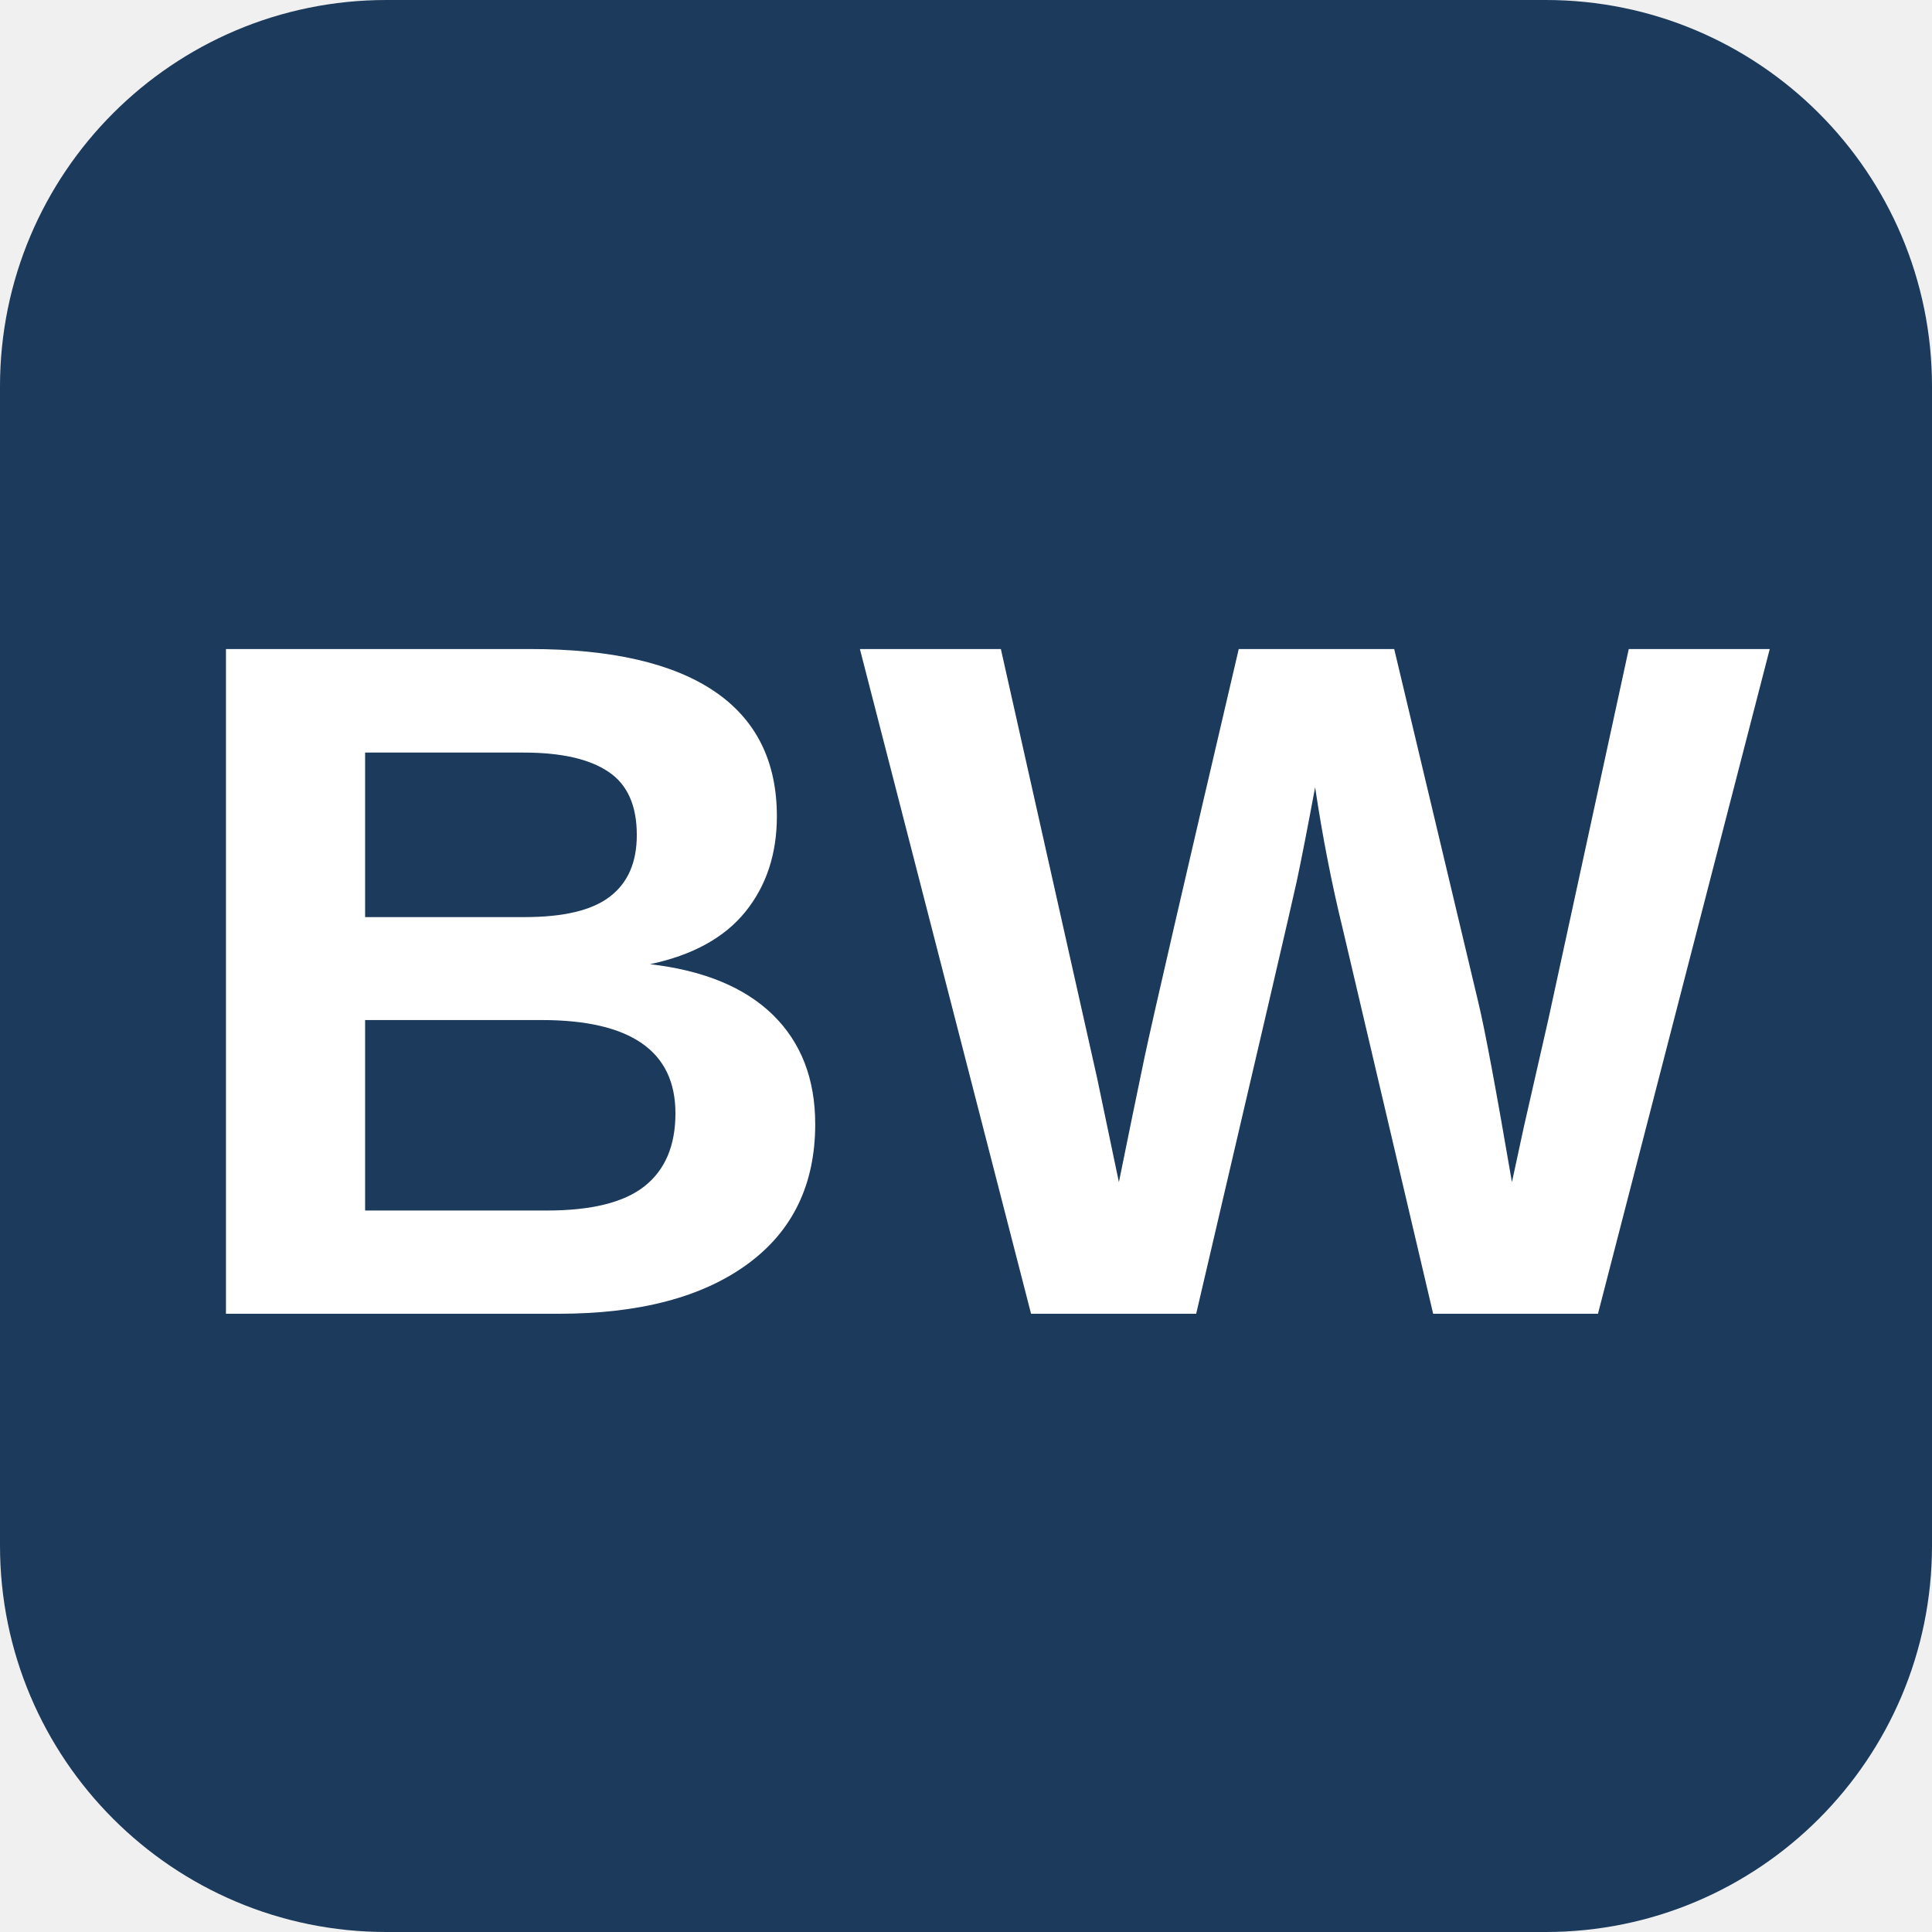
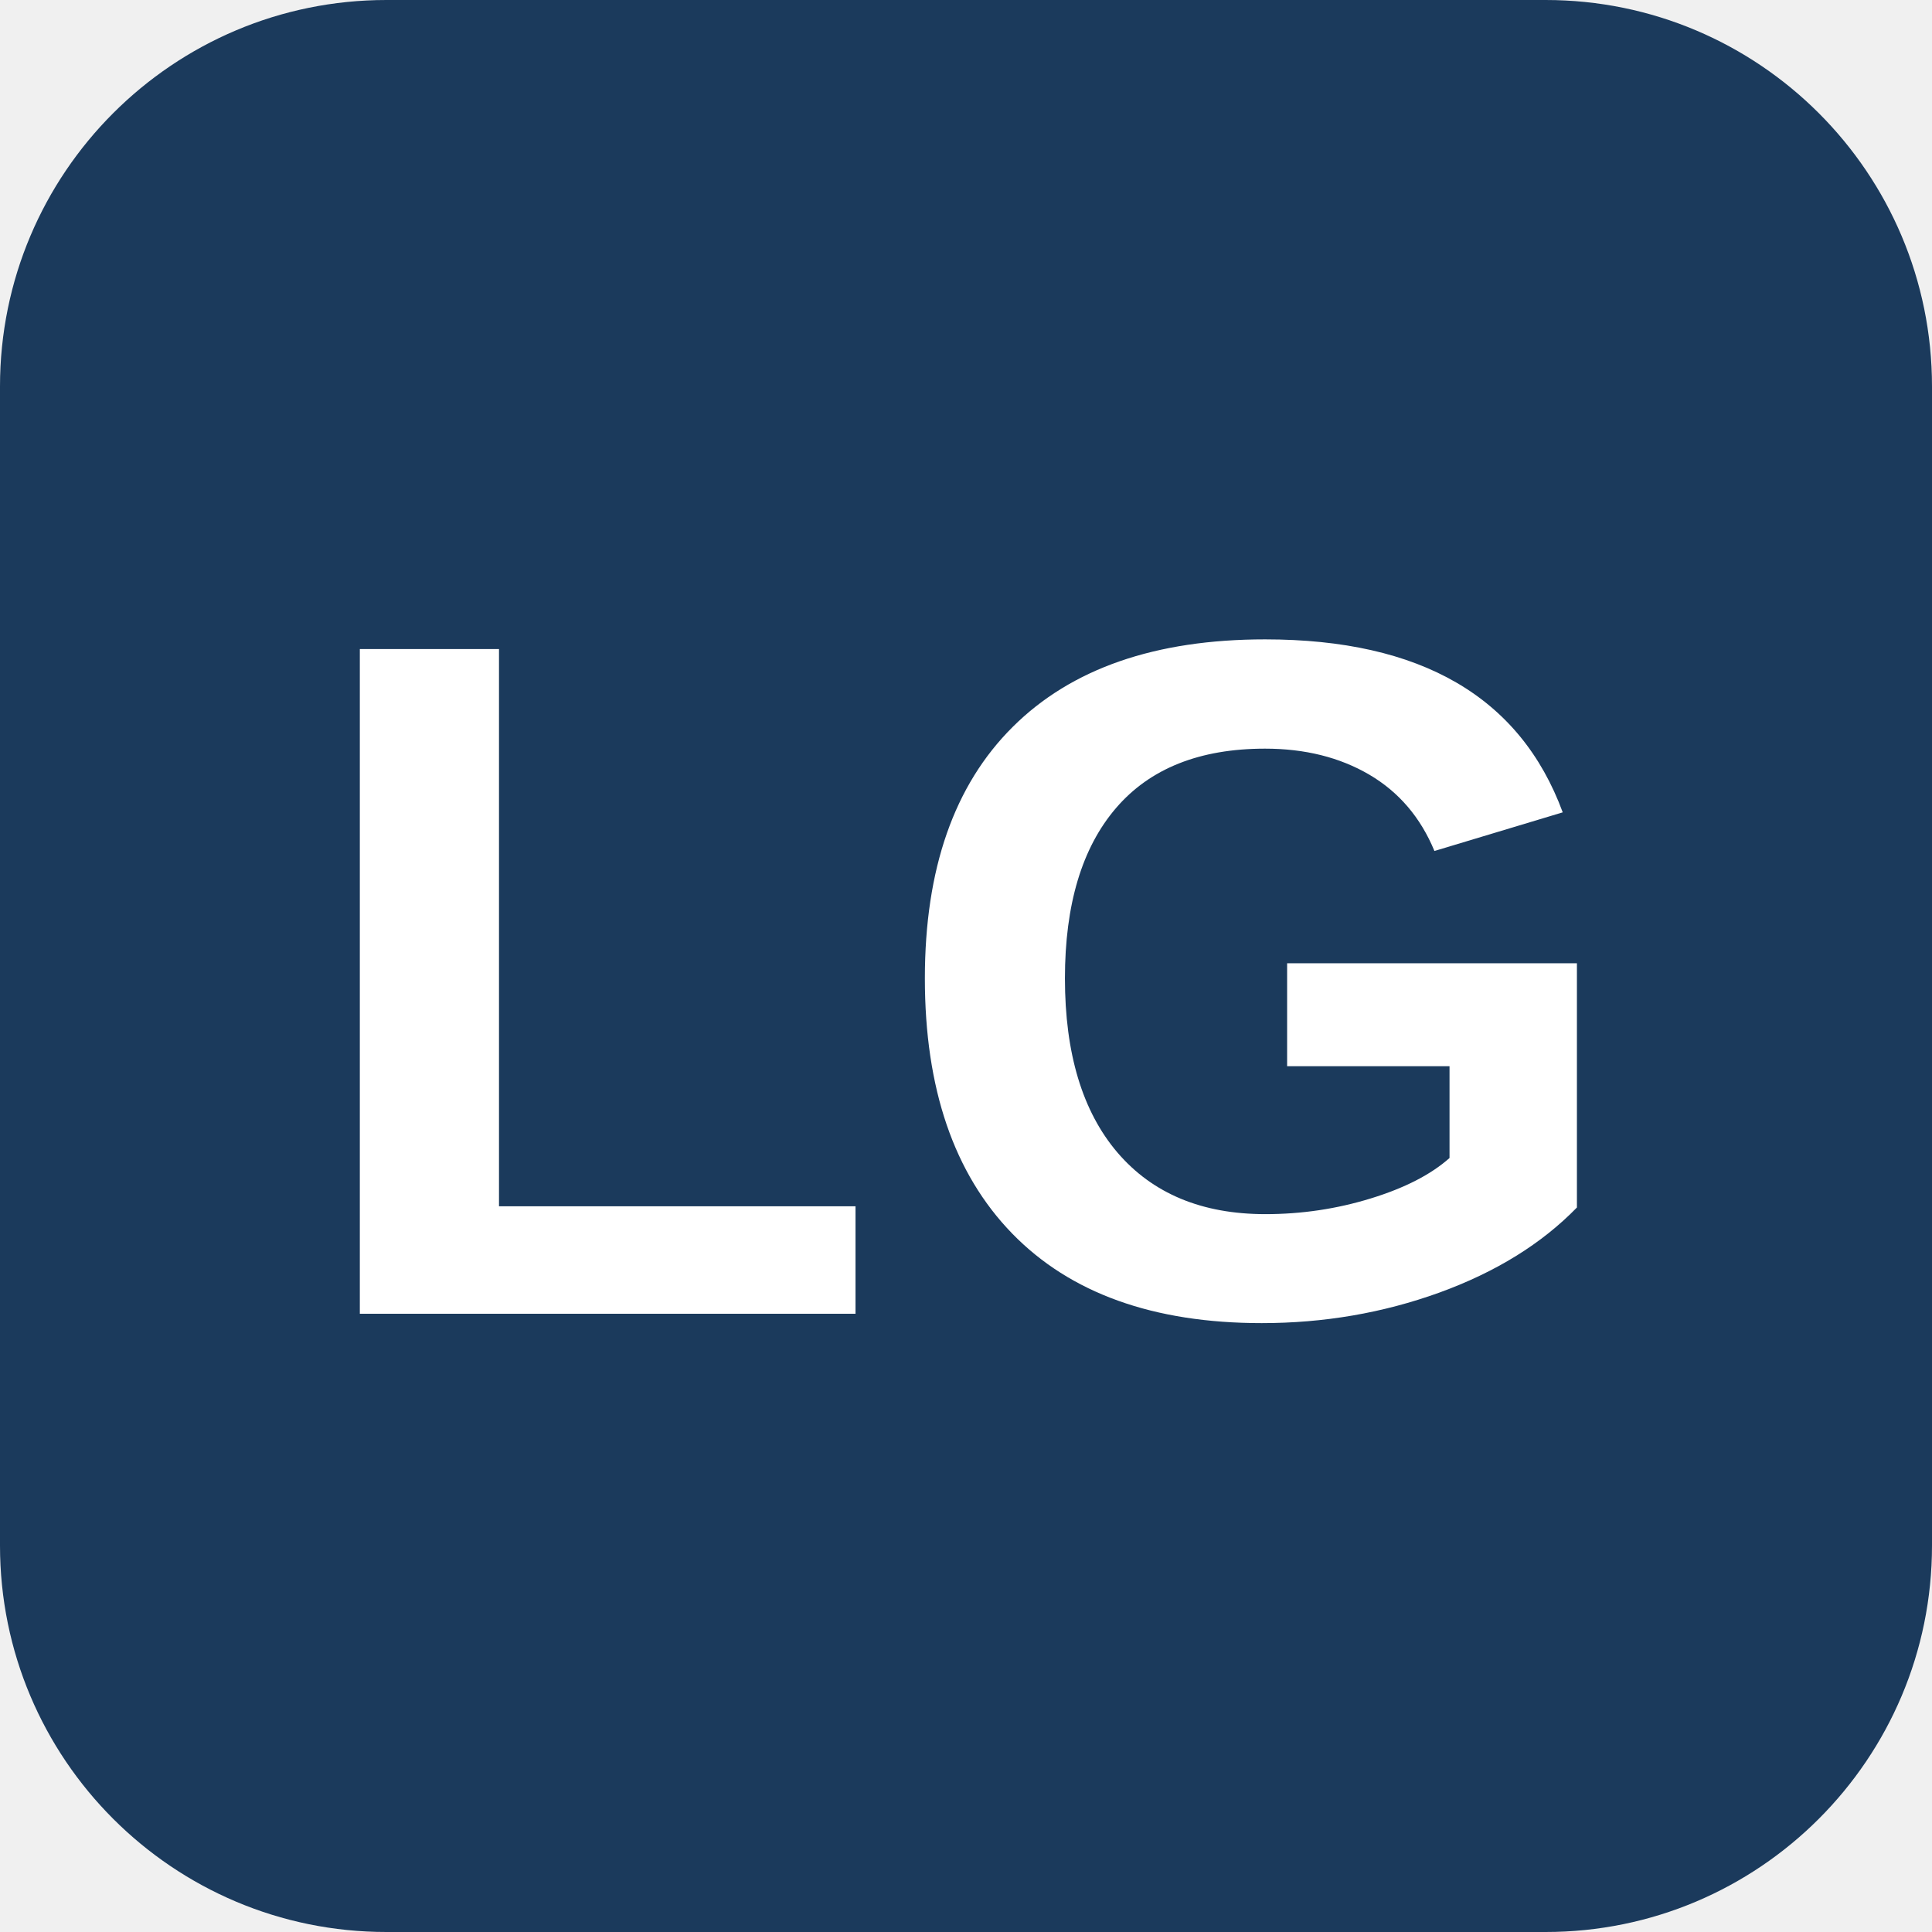
<svg xmlns="http://www.w3.org/2000/svg" viewBox="0 0 100 100">
  <rect width="100" height="100" rx="20" fill="#1B3A5C" />
-   <text x="50" y="68" font-family="Arial" font-size="50" font-weight="bold" fill="white" text-anchor="middle">BW</text>
+   <text x="50" y="68" font-family="Arial" font-size="50" font-weight="bold" fill="white" text-anchor="middle">LG</text>
</svg>
